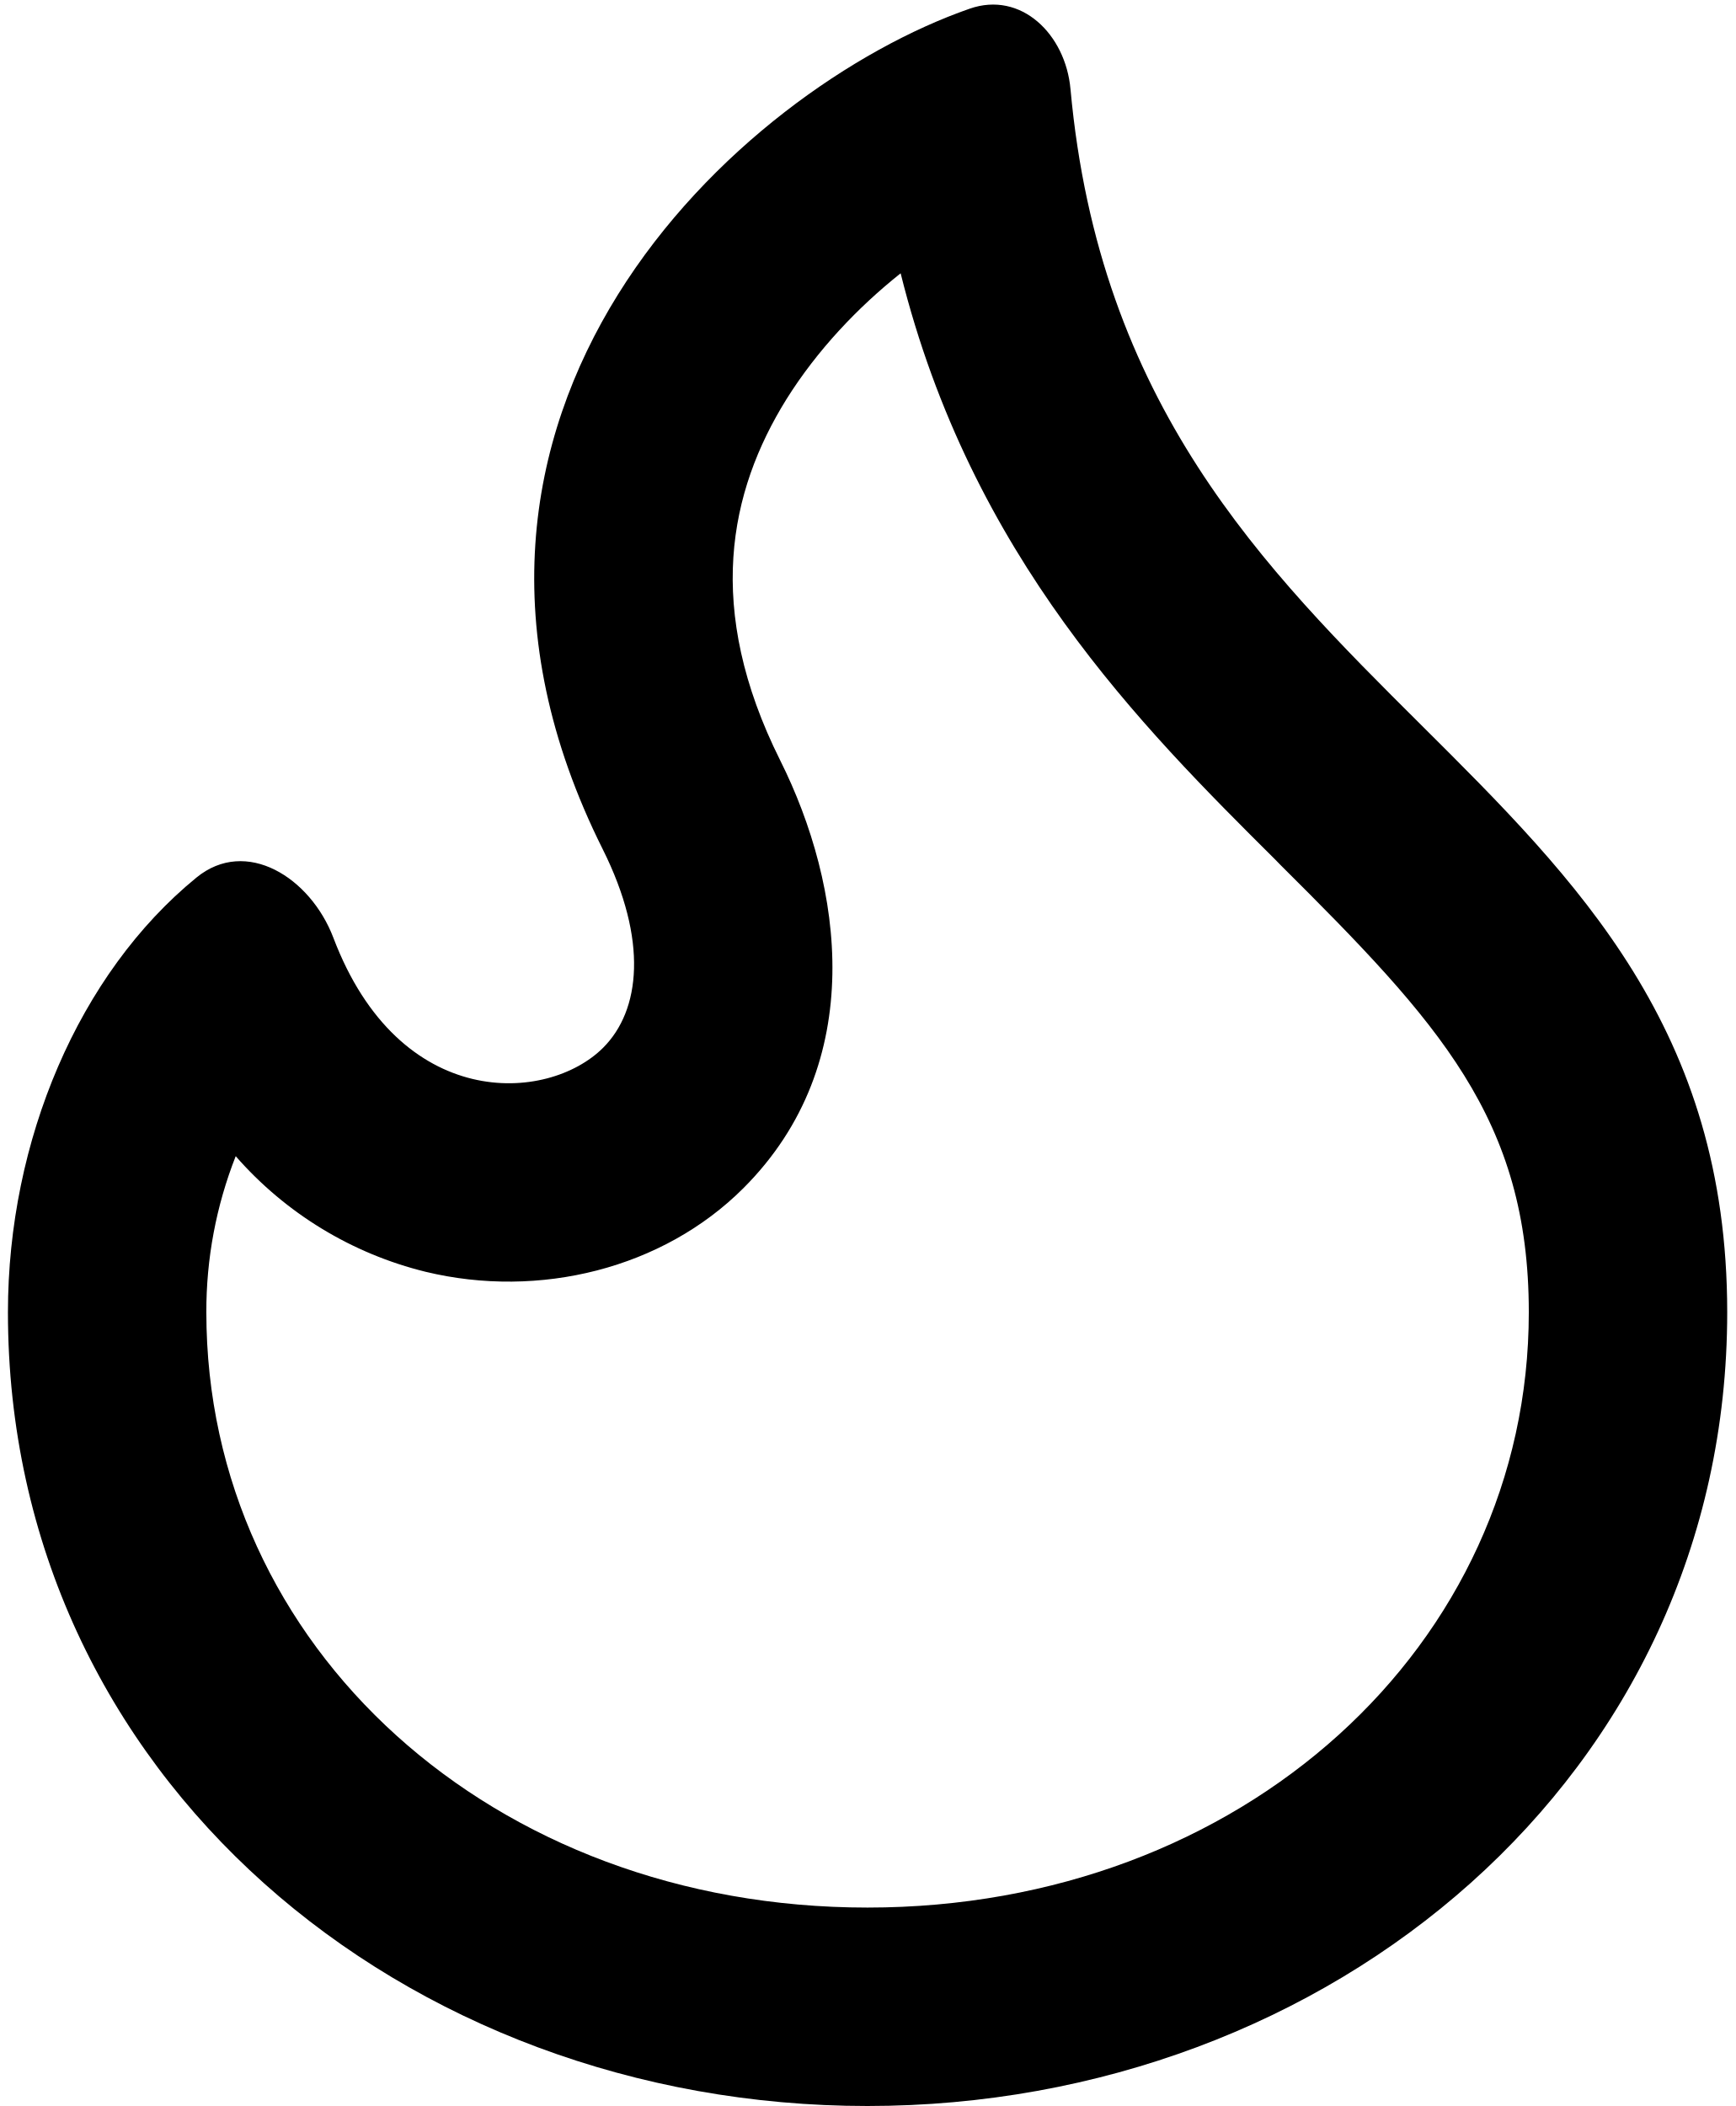
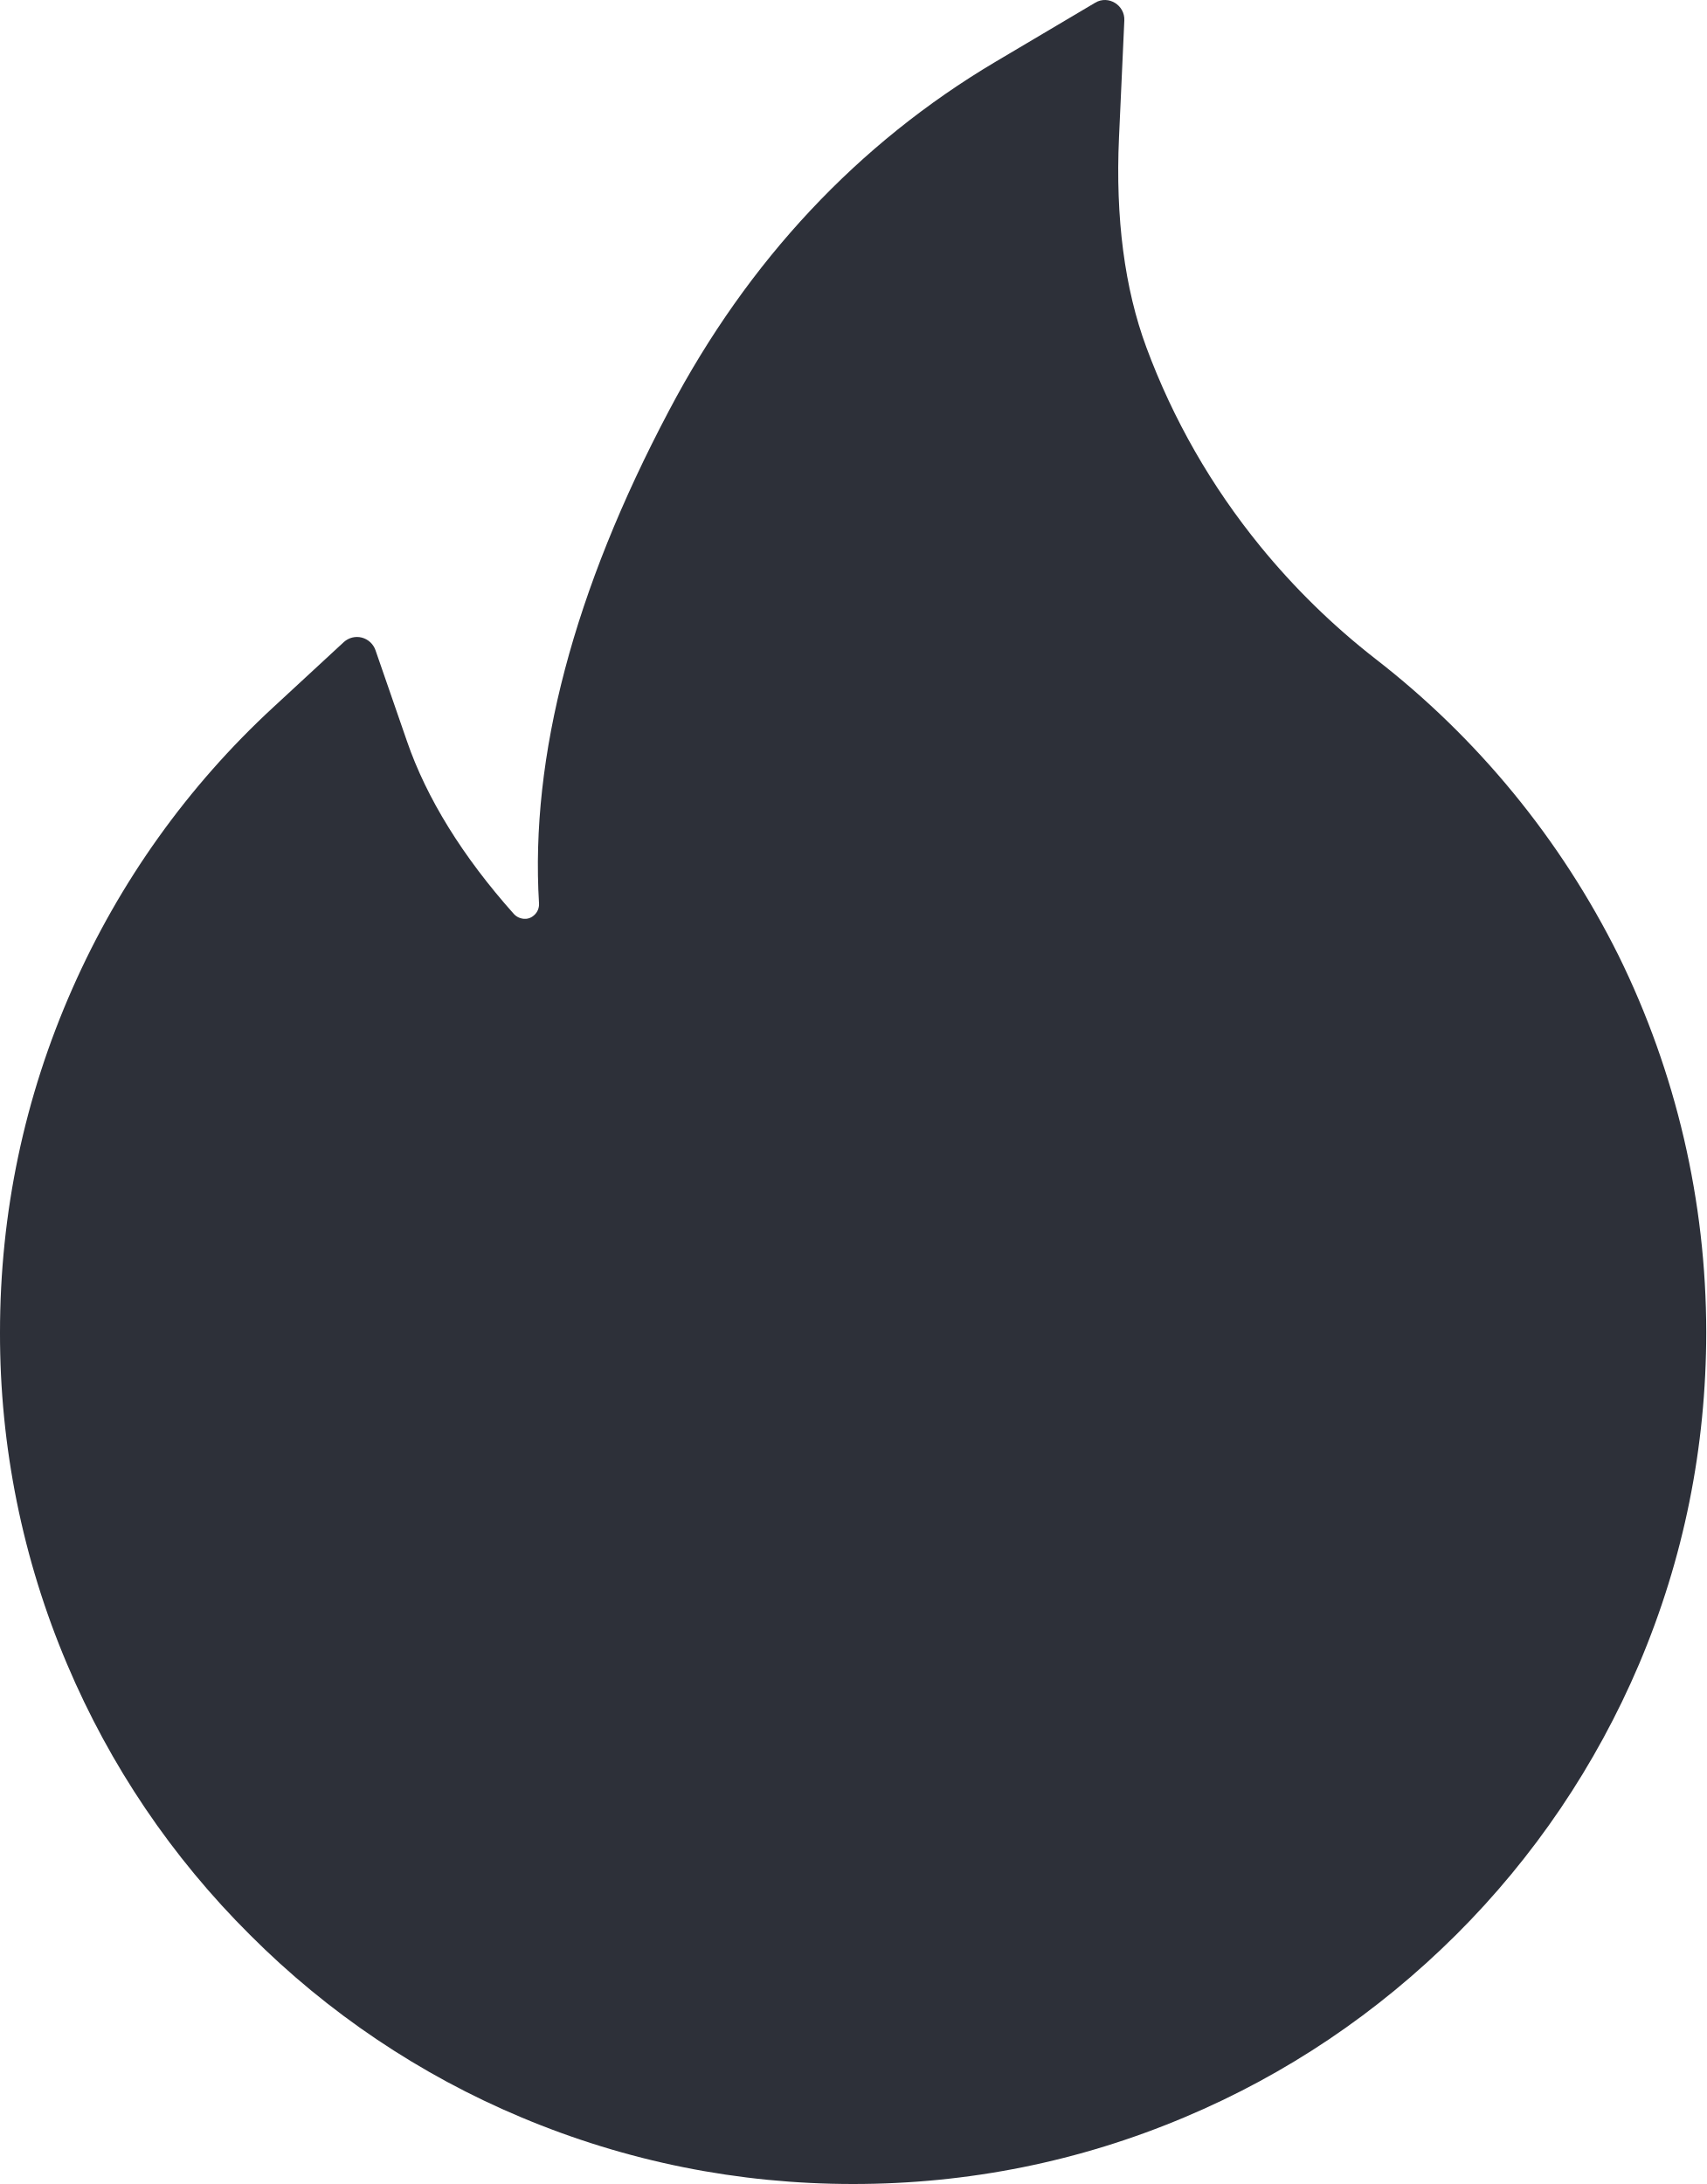
- <svg xmlns="http://www.w3.org/2000/svg" width="164" height="199" viewBox="0 0 164 199" fill="none">
-   <path d="M101.162 8.412V8.4C103.875 38.212 119.45 53.725 134.325 68.525C149.125 83.25 163.225 97.287 163.225 124C163.225 167.75 125.725 199 81.975 199C38.225 199 0.75 167.9 0.75 124C0.75 107.775 7.45 92 18.562 82.925C23.262 79.075 29.337 82.925 31.5 88.6C37.75 105.087 51.763 104.237 57 99C60.525 95.475 61.263 88.862 56.962 80.25C36.25 38.837 69.938 8.375 91.625 0.825C96.5 -0.888 100.7 3.25 101.162 8.412ZM81.975 180.25C117.375 180.25 144.475 155.5 144.475 124C144.475 105.712 135.975 96.625 120.988 81.712L120.538 81.25C107.875 68.65 91.787 52.625 85.112 25.825C81.088 29.025 77.237 33.062 74.312 37.737C68.912 46.437 66.55 57.487 73.737 71.862C79.65 83.7 82.112 100.412 70.263 112.262C62.638 119.887 50.95 122.762 40.225 120.175C33.261 118.465 26.993 114.65 22.275 109.25C20.427 113.947 19.485 118.952 19.5 124C19.5 155.625 46.55 180.25 81.975 180.25Z" fill="currentColor" />
+ <svg xmlns="http://www.w3.org/2000/svg" width="125" height="160" viewBox="0 0 125 160" fill="none">
+   <path d="M5.309 72.409C8.756 64.595 13.767 57.581 20.029 51.807L25.195 47.032C25.371 46.875 25.582 46.763 25.81 46.706C26.039 46.65 26.277 46.651 26.505 46.709C26.733 46.768 26.943 46.882 27.117 47.041C27.291 47.2 27.424 47.4 27.504 47.623L29.812 54.293C31.25 58.478 33.896 62.752 37.642 66.954C37.891 67.222 38.175 67.294 38.37 67.312C38.565 67.33 38.867 67.294 39.134 67.044C39.382 66.829 39.507 66.507 39.489 66.185C38.832 55.42 42.028 43.277 49.023 30.061C54.812 19.081 62.855 10.515 72.905 4.542L80.238 0.197C81.197 -0.376 82.422 0.375 82.369 1.502L81.978 10.086C81.712 15.951 82.386 21.138 83.984 25.448C85.938 30.723 88.743 35.623 92.33 40.022C94.826 43.08 97.655 45.845 100.764 48.266C108.251 54.063 114.339 61.492 118.572 69.994C122.795 78.571 124.995 88.014 125 97.588C125 106.029 123.349 114.201 120.082 121.909C116.927 129.33 112.375 136.065 106.676 141.741C100.923 147.464 94.247 151.97 86.808 155.1C79.102 158.355 70.934 160 62.5 160C54.066 160 45.898 158.355 38.193 155.118C30.771 152.007 24.023 147.469 18.324 141.759C12.571 136.037 8.061 129.348 4.918 121.927C1.656 114.24 -0.017 105.965 0 97.606C0 88.879 1.776 80.402 5.309 72.409Z" fill="#2D3039" />
</svg>
